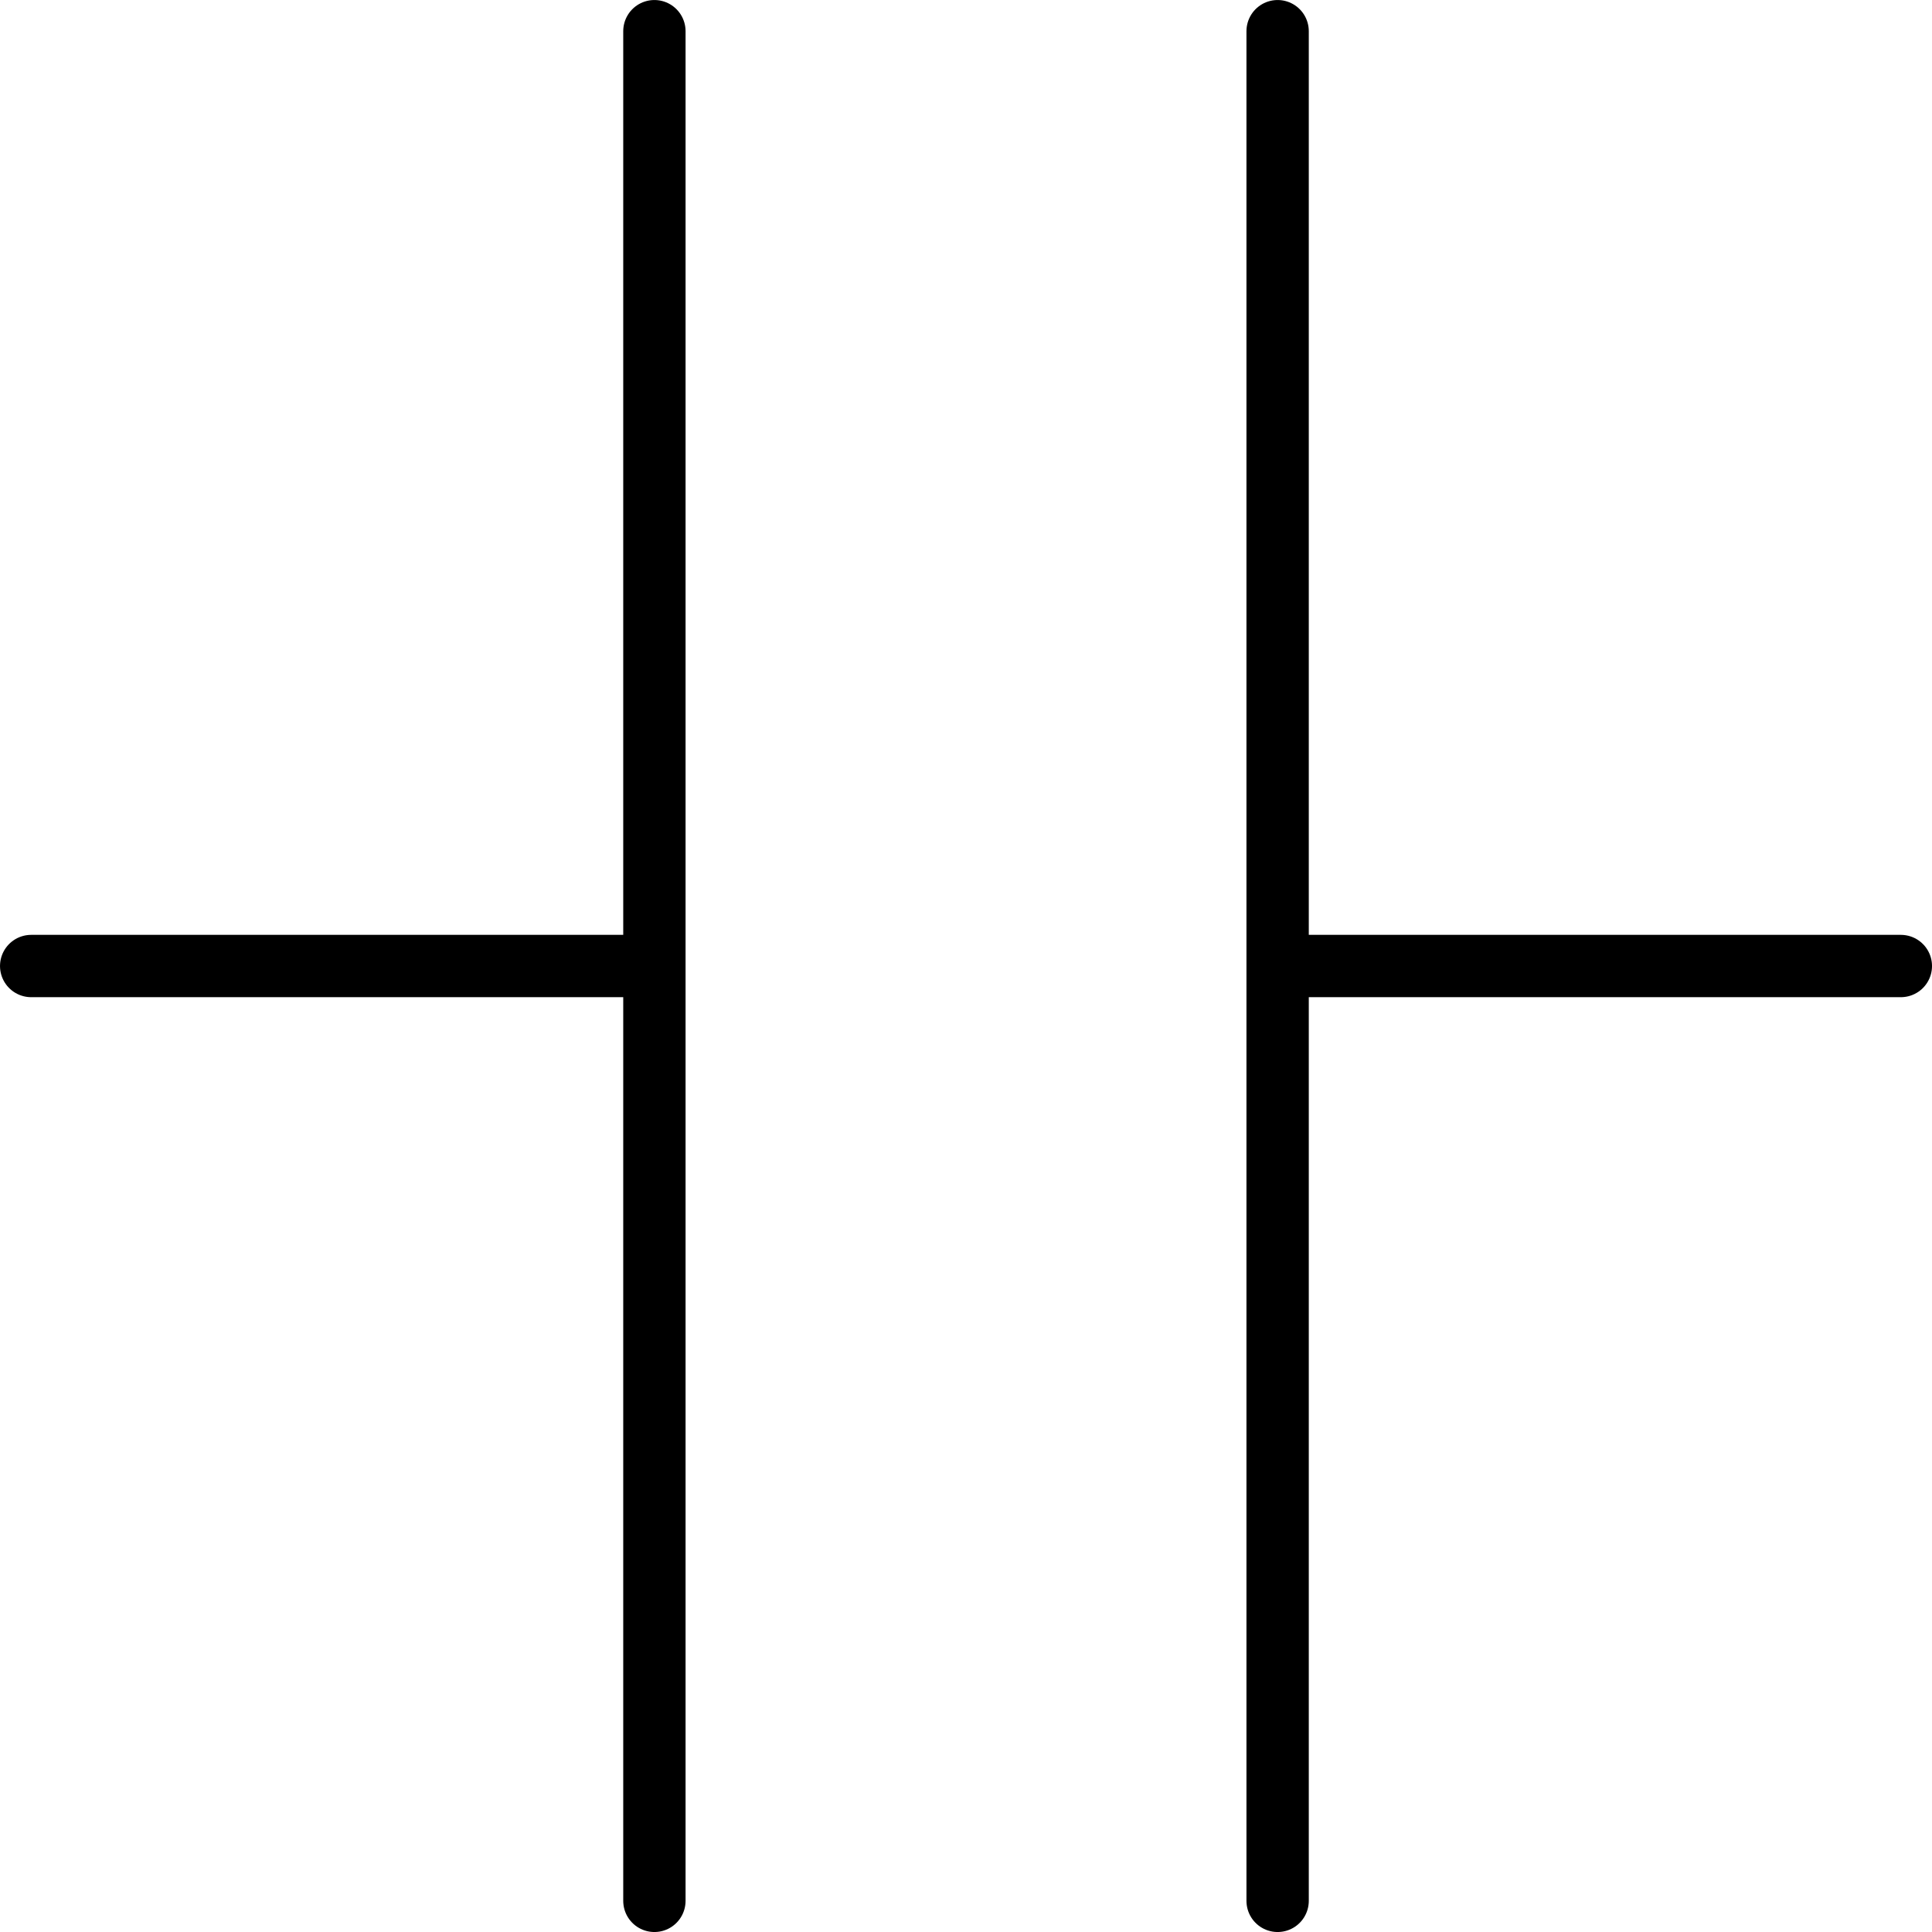
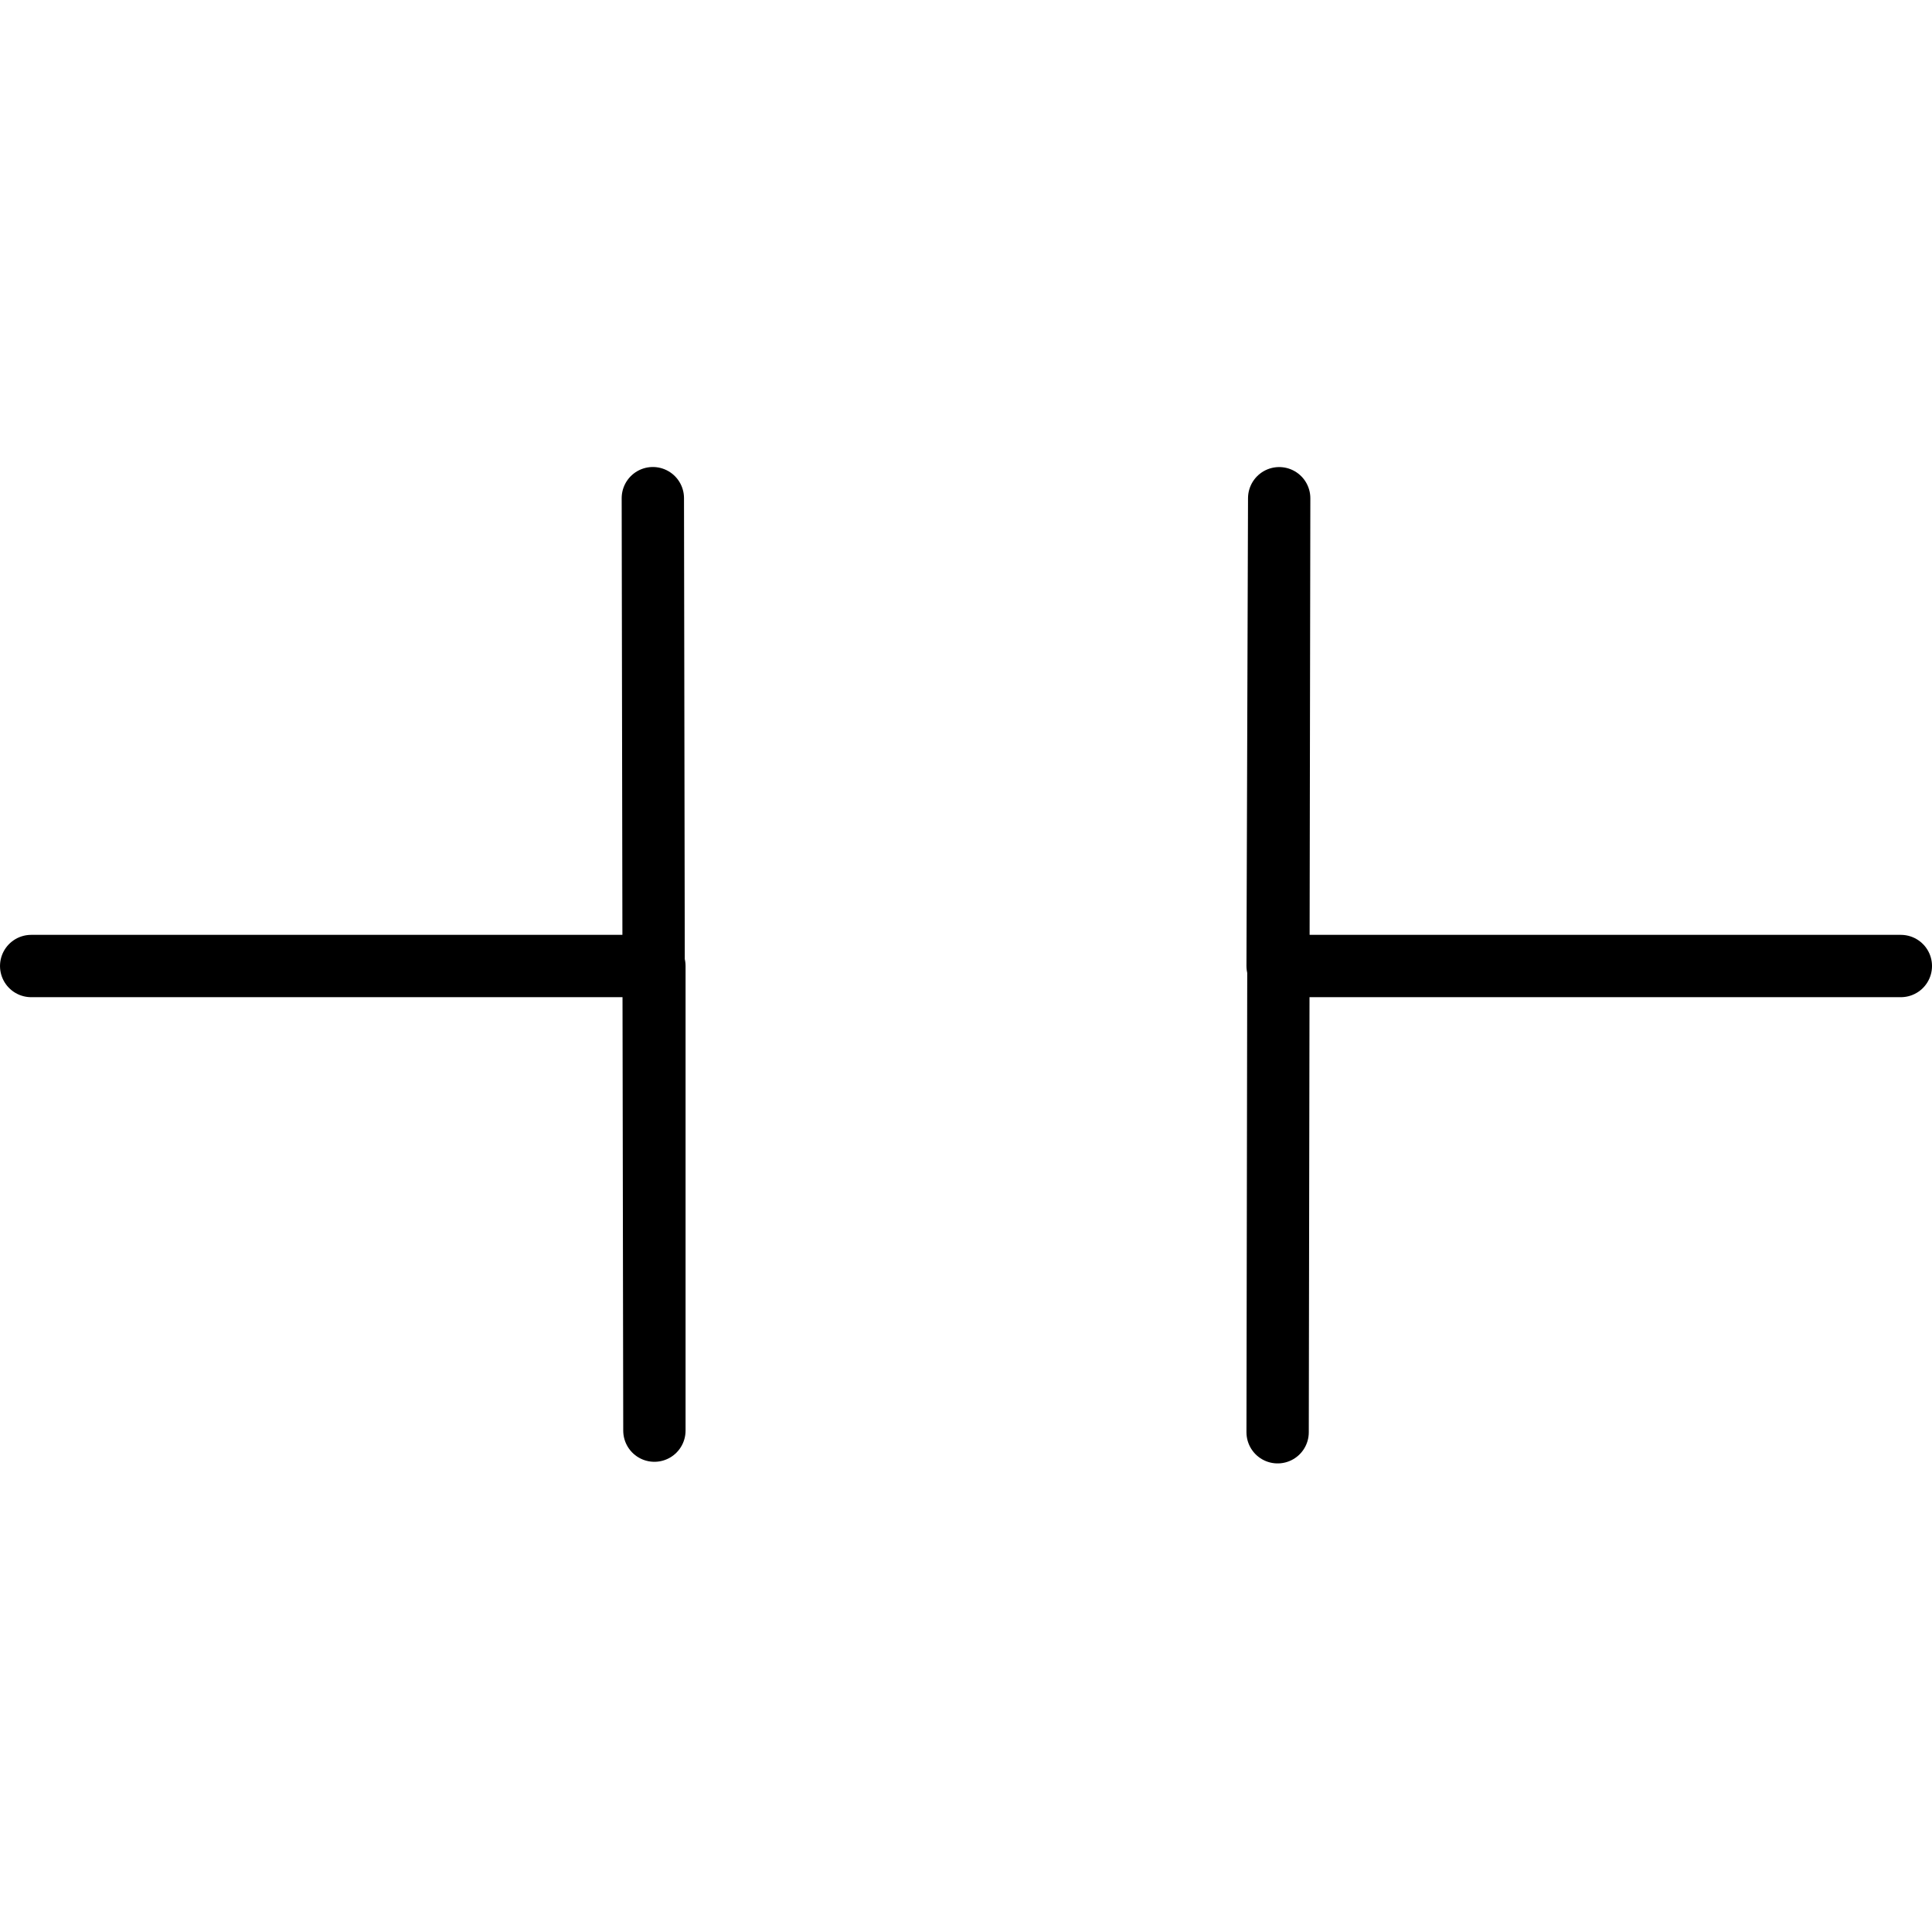
<svg xmlns="http://www.w3.org/2000/svg" width="1.22in" height="1.22in" viewBox="0 0 31 31" version="1.1" id="svg5">
  <defs id="defs2" />
  <g id="layer1" transform="translate(-14.56083,-139.3797)" style="display:inline">
-     <path id="path9319" d="m 15.061,154.88 h 10 v 15 -30" style="fill:none;fill-rule:evenodd;stroke:#000000;stroke-width:1;stroke-linecap:round;stroke-linejoin:round;stroke-miterlimit:4;stroke-dasharray:none;stroke-opacity:1" />
-     <path id="path9319-3" d="m 45.061,154.88 h -10 v -15 30" style="fill:none;fill-rule:evenodd;stroke:#000000;stroke-width:1;stroke-linecap:round;stroke-linejoin:round;stroke-miterlimit:4;stroke-dasharray:none;stroke-opacity:1" />
+     <path id="path9319" d="m 15.061,154.88 h 10 l 0,7.455 -0.025,-14.962" style="fill:none;fill-rule:evenodd;stroke:#000000;stroke-width:1;stroke-linecap:round;stroke-linejoin:round;stroke-miterlimit:4;stroke-dasharray:none;stroke-opacity:1" />
+     <path id="path9319-3" d="m 45.061,154.88 h -10 l 0.025,-7.506 -0.025,14.987" style="fill:none;fill-rule:evenodd;stroke:#000000;stroke-width:1;stroke-linecap:round;stroke-linejoin:round;stroke-miterlimit:4;stroke-dasharray:none;stroke-opacity:1" />
  </g>
  <g id="layer2" style="display:none" transform="translate(-29.5,-74.5)">
    <path style="display:inline;fill:none;stroke:#fc0000;stroke-width:0.25;stroke-linecap:round;stroke-linejoin:round;stroke-miterlimit:4;stroke-dasharray:none;stroke-opacity:1" d="m 44.202,89.868 h 2" id="path237-3-7-3-6-9-2-0-5" />
    <path style="display:inline;fill:none;stroke:#fc0000;stroke-width:0.25;stroke-linecap:round;stroke-linejoin:round;stroke-miterlimit:4;stroke-dasharray:none;stroke-opacity:1" d="m 45.202,90.868 v -2" id="path239-6-5-5-2-1-7-9-0" />
  </g>
</svg>
